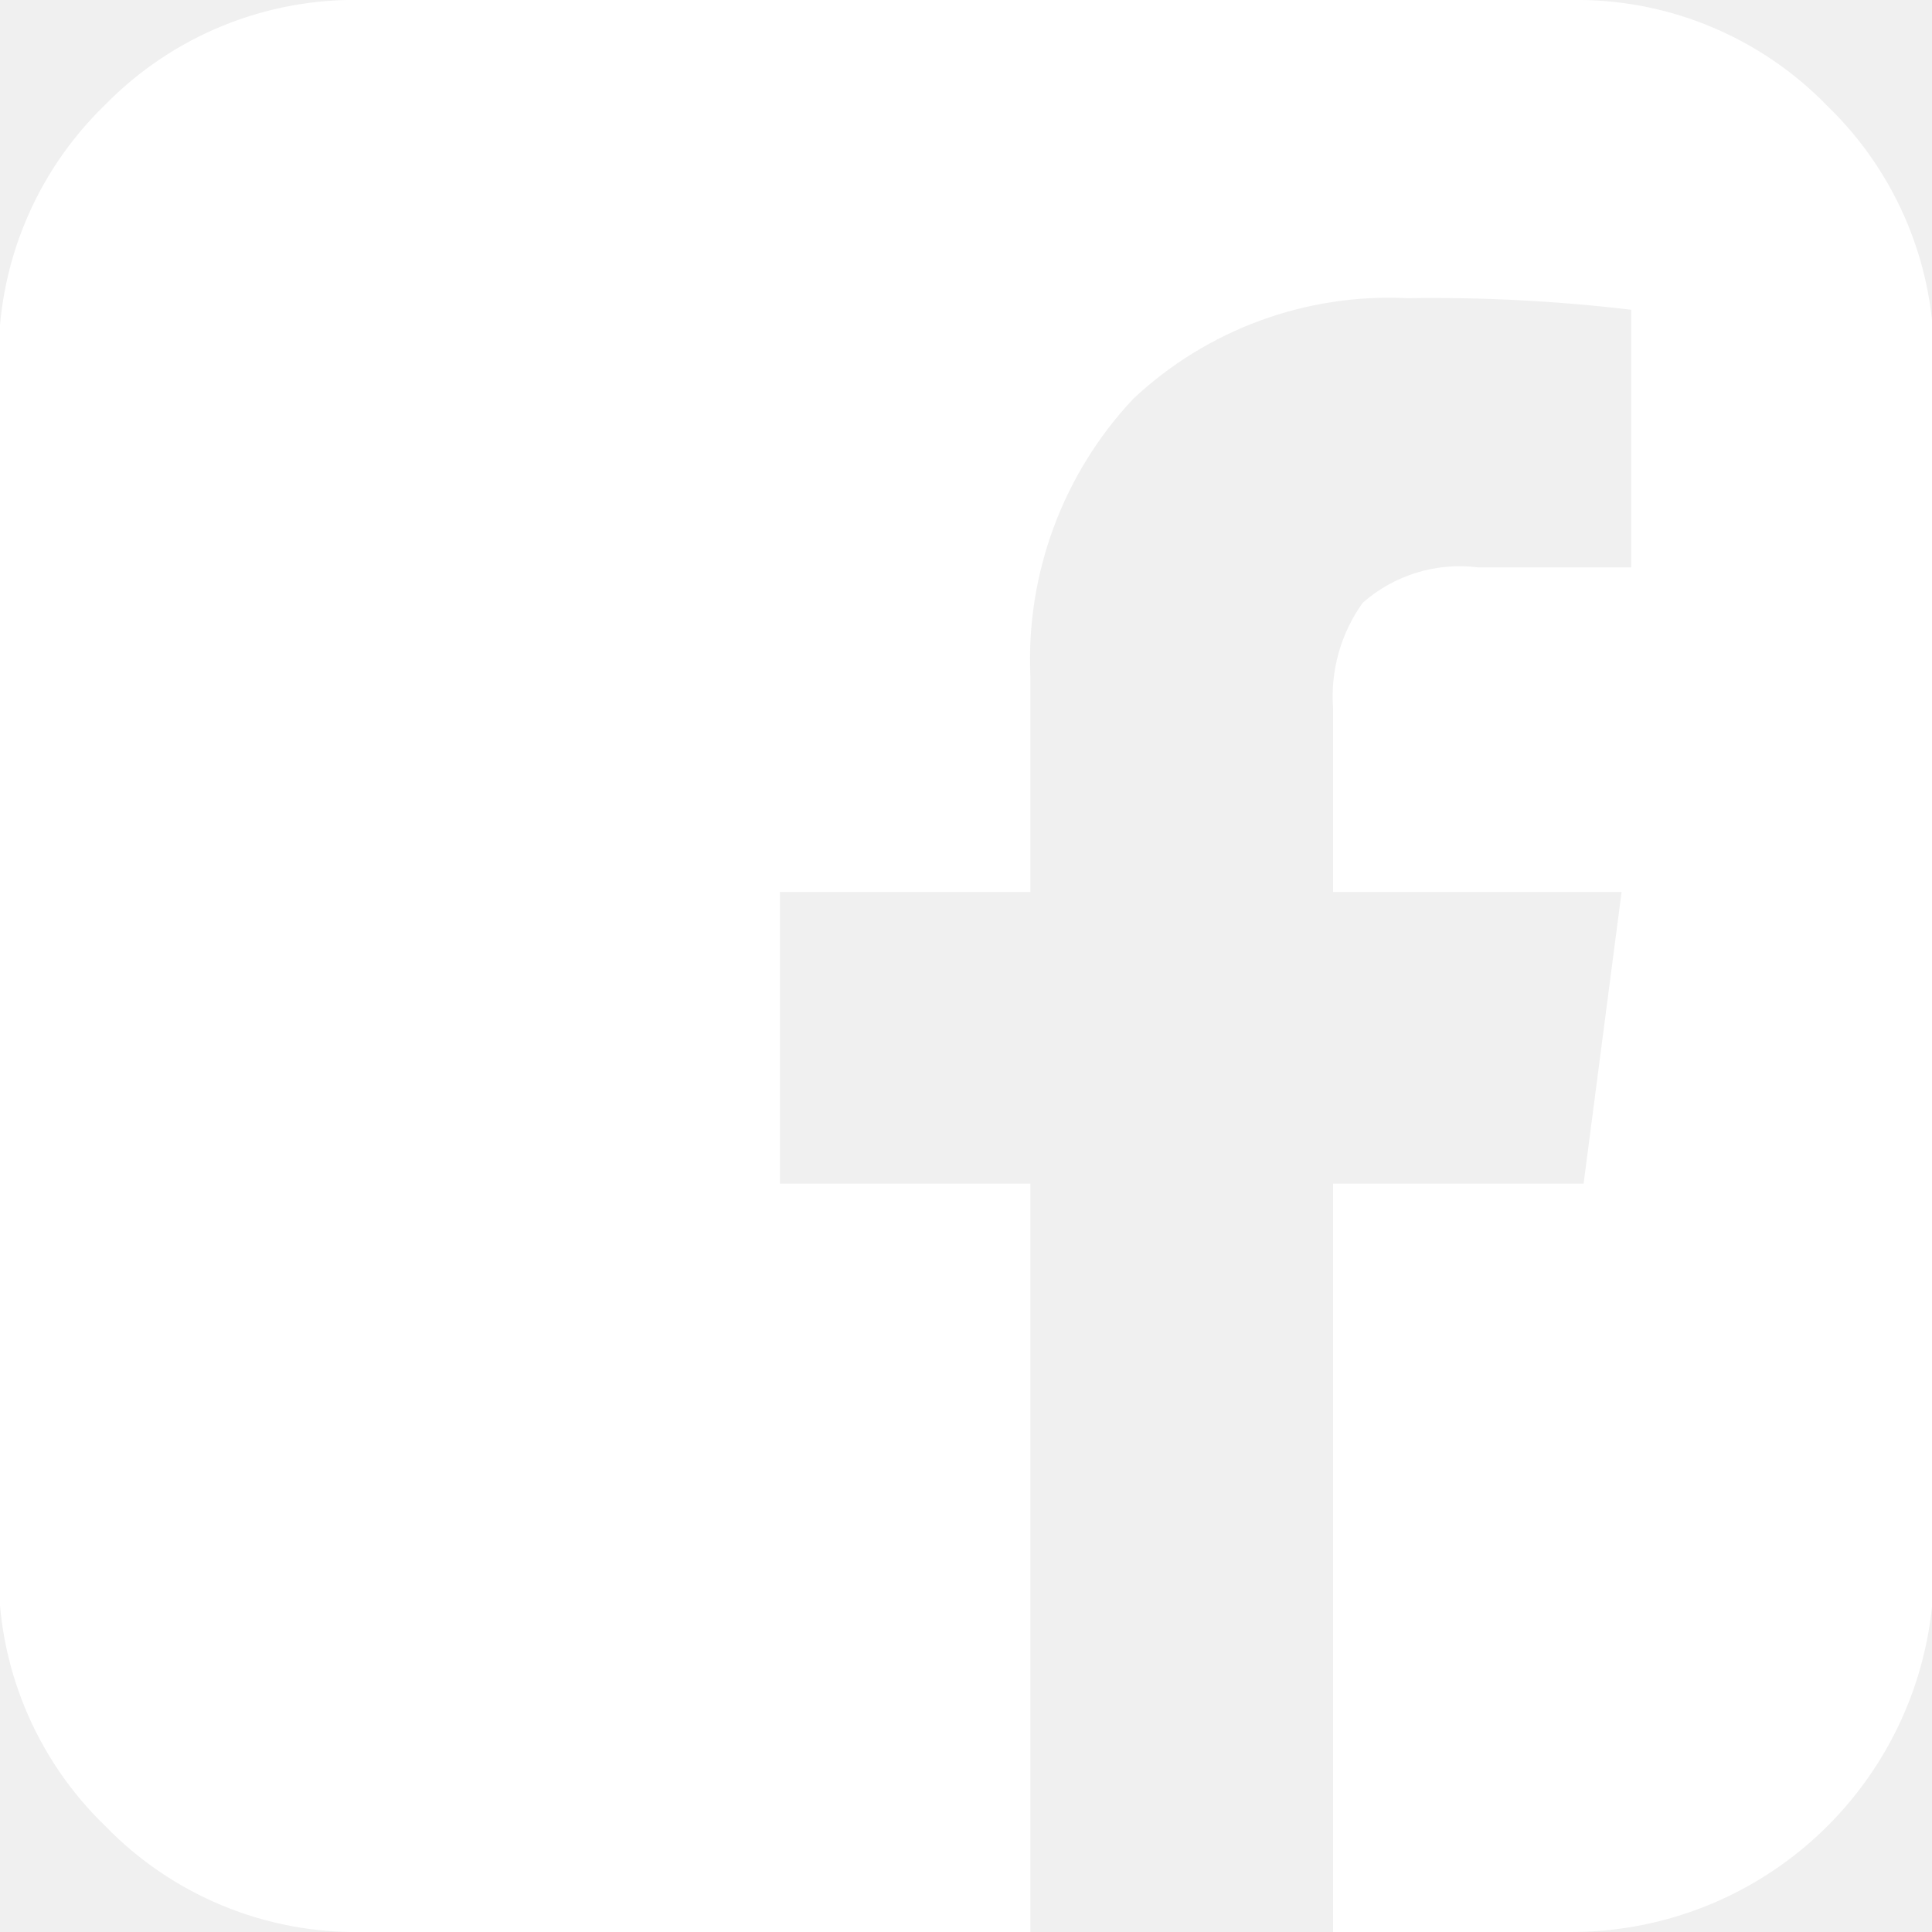
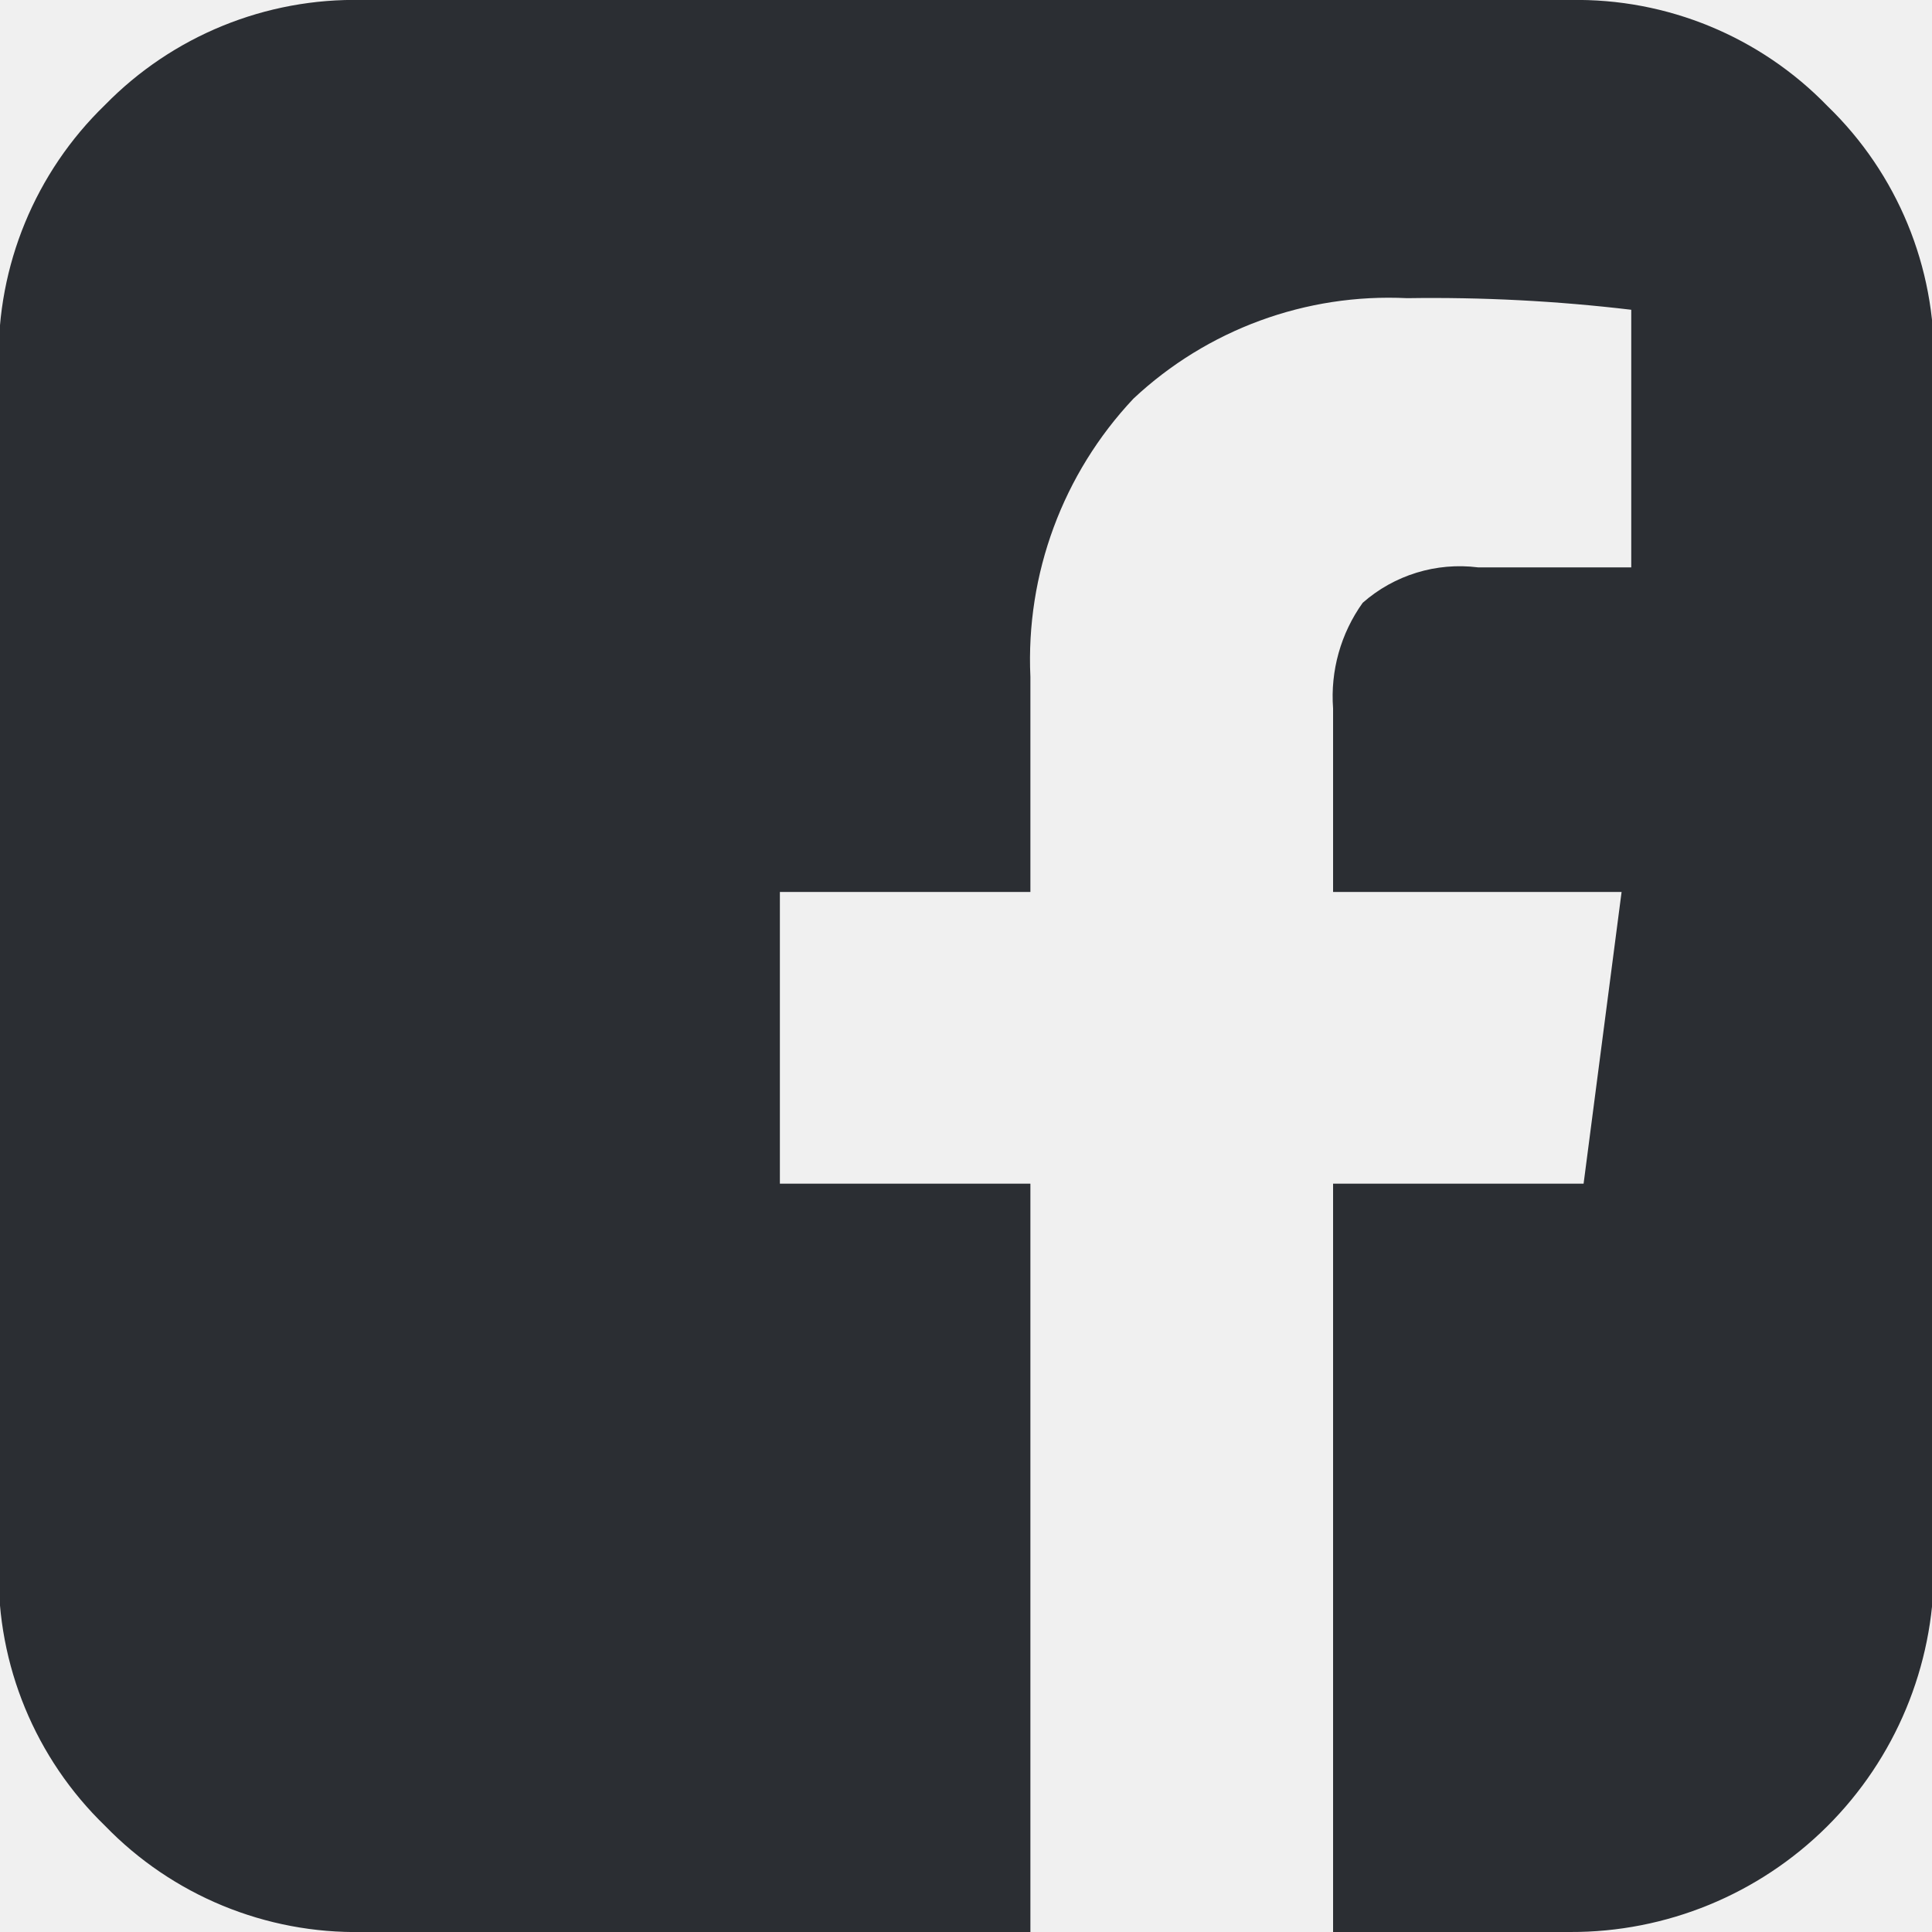
- <svg xmlns="http://www.w3.org/2000/svg" fill="#ffffff" id="db1e0668-6f90-4ded-84f5-c58ec5ee319e" data-name="f" viewBox="0 0 30 30">
+ <svg xmlns="http://www.w3.org/2000/svg" fill="#2B2E33" id="db1e0668-6f90-4ded-84f5-c58ec5ee319e" data-name="f" viewBox="0 0 30 30">
  <path d="M24.38,0a5.42,5.42,0,0,1,4,1.65,5.42,5.42,0,0,1,1.65,4V24.38A5.63,5.63,0,0,1,24.38,30H20.7V18.38h3.89l.59-4.53H20.7V11a2.5,2.5,0,0,1,.46-1.64,2.28,2.28,0,0,1,1.79-.55l2.38,0v-4a26.18,26.18,0,0,0-3.48-.18,5.8,5.8,0,0,0-4.25,1.56A5.91,5.91,0,0,0,16,10.51v3.34H12.11v4.53H16V30H5.63a5.42,5.42,0,0,1-4-1.65,5.42,5.42,0,0,1-1.65-4V5.63a5.42,5.42,0,0,1,1.65-4A5.42,5.42,0,0,1,5.63,0Z" />
</svg>
